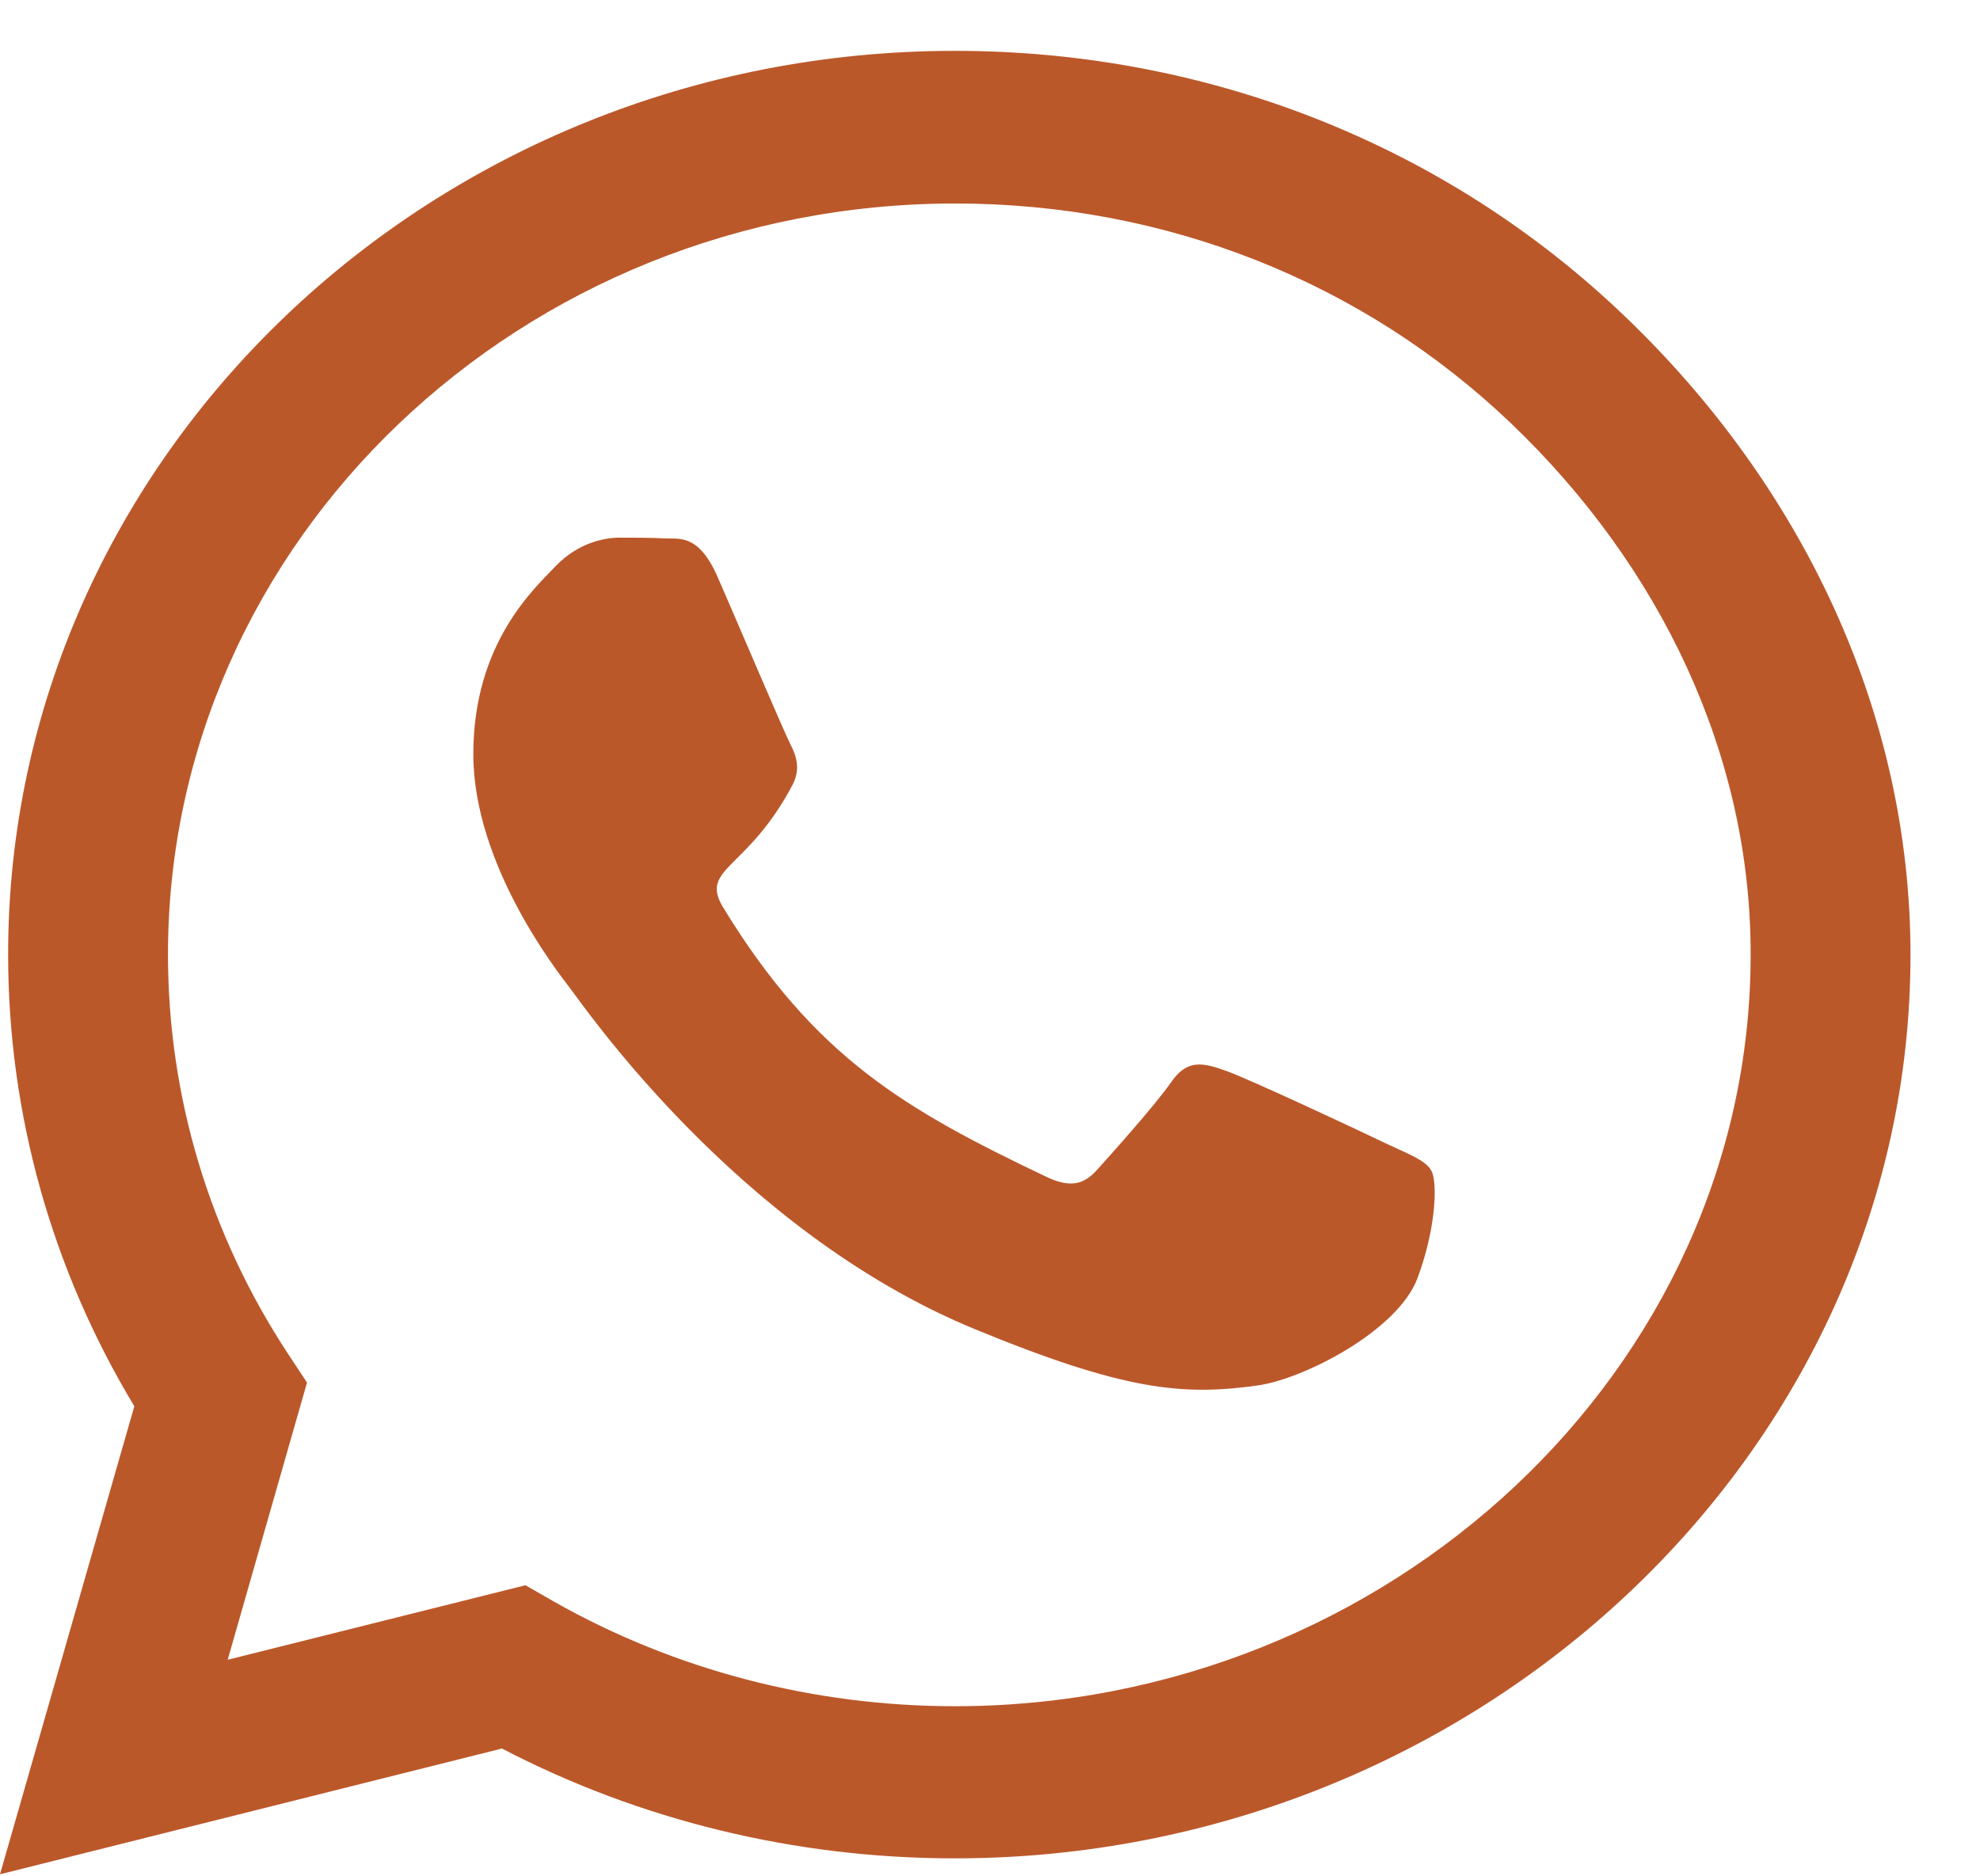
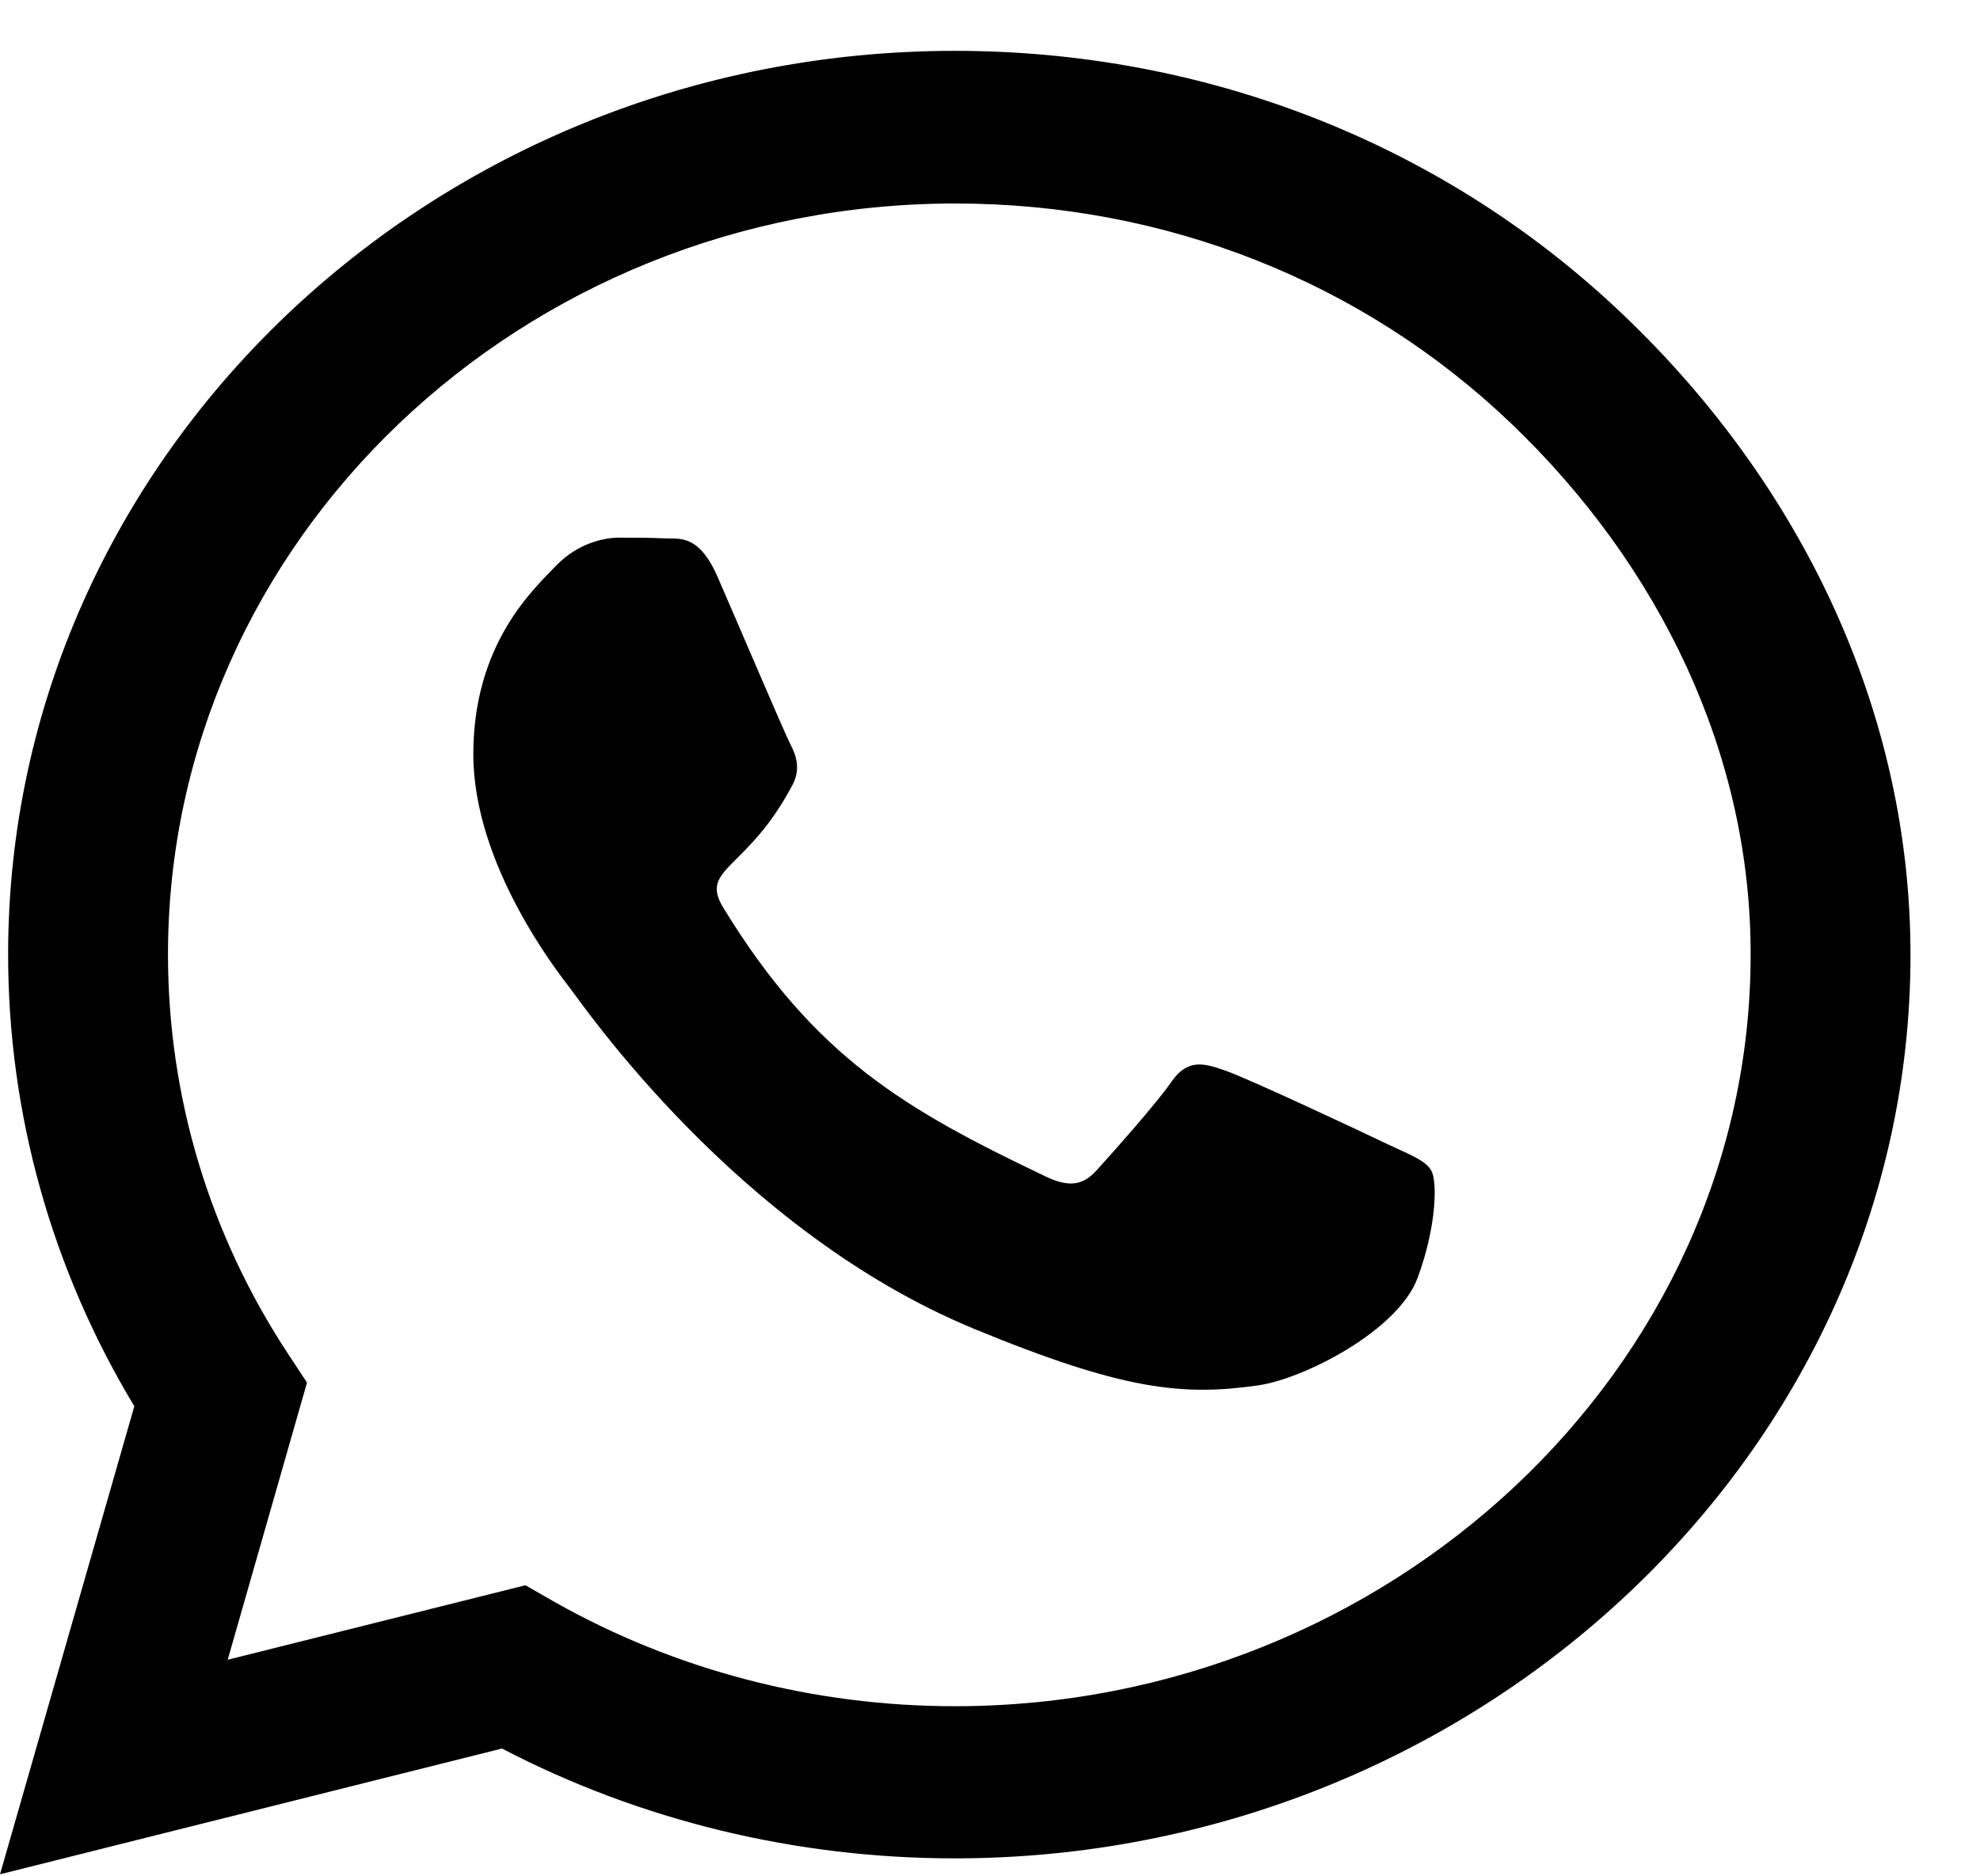
- <svg xmlns="http://www.w3.org/2000/svg" width="19" height="18" viewBox="0 0 19 18" fill="none">
-   <path d="M15.587 3.031C13.873 1.39 11.589 0.488 9.163 0.488C4.154 0.488 0.078 4.378 0.078 9.16C0.078 10.687 0.495 12.179 1.289 13.496L0 17.988L4.817 16.781C6.142 17.472 7.636 17.835 9.158 17.835H9.163C14.167 17.835 18.333 13.945 18.333 9.164C18.333 6.847 17.302 4.671 15.587 3.031ZM9.163 16.375C7.804 16.375 6.474 16.027 5.316 15.371L5.042 15.214L2.185 15.929L2.946 13.269L2.766 12.996C2.009 11.847 1.612 10.523 1.612 9.16C1.612 5.187 5.001 1.953 9.167 1.953C11.184 1.953 13.079 2.703 14.503 4.066C15.927 5.429 16.803 7.238 16.799 9.164C16.799 13.14 13.324 16.375 9.163 16.375ZM13.304 10.976C13.079 10.867 11.962 10.343 11.753 10.273C11.544 10.199 11.393 10.164 11.241 10.382C11.09 10.601 10.656 11.085 10.521 11.234C10.39 11.378 10.255 11.398 10.03 11.289C8.696 10.652 7.82 10.152 6.94 8.71C6.707 8.328 7.174 8.355 7.608 7.527C7.681 7.382 7.644 7.257 7.587 7.148C7.53 7.039 7.076 5.972 6.887 5.539C6.703 5.117 6.515 5.175 6.376 5.167C6.245 5.16 6.093 5.16 5.942 5.16C5.791 5.16 5.545 5.214 5.336 5.429C5.128 5.648 4.542 6.171 4.542 7.238C4.542 8.304 5.357 9.335 5.467 9.48C5.582 9.625 7.067 11.812 9.347 12.753C10.787 13.347 11.352 13.398 12.072 13.296C12.51 13.234 13.414 12.773 13.603 12.265C13.791 11.757 13.791 11.324 13.734 11.234C13.68 11.136 13.529 11.082 13.304 10.976Z" fill="#BB582A" />
+ <svg xmlns="http://www.w3.org/2000/svg" width="19" height="18" viewBox="0 0 19 18">
+   <path d="M15.587 3.031C13.873 1.39 11.589 0.488 9.163 0.488C4.154 0.488 0.078 4.378 0.078 9.16C0.078 10.687 0.495 12.179 1.289 13.496L0 17.988L4.817 16.781C6.142 17.472 7.636 17.835 9.158 17.835H9.163C14.167 17.835 18.333 13.945 18.333 9.164C18.333 6.847 17.302 4.671 15.587 3.031ZM9.163 16.375C7.804 16.375 6.474 16.027 5.316 15.371L5.042 15.214L2.185 15.929L2.946 13.269L2.766 12.996C2.009 11.847 1.612 10.523 1.612 9.16C1.612 5.187 5.001 1.953 9.167 1.953C11.184 1.953 13.079 2.703 14.503 4.066C15.927 5.429 16.803 7.238 16.799 9.164C16.799 13.14 13.324 16.375 9.163 16.375ZM13.304 10.976C13.079 10.867 11.962 10.343 11.753 10.273C11.544 10.199 11.393 10.164 11.241 10.382C11.09 10.601 10.656 11.085 10.521 11.234C10.39 11.378 10.255 11.398 10.03 11.289C8.696 10.652 7.82 10.152 6.94 8.71C6.707 8.328 7.174 8.355 7.608 7.527C7.681 7.382 7.644 7.257 7.587 7.148C7.53 7.039 7.076 5.972 6.887 5.539C6.703 5.117 6.515 5.175 6.376 5.167C6.245 5.16 6.093 5.16 5.942 5.16C5.791 5.16 5.545 5.214 5.336 5.429C5.128 5.648 4.542 6.171 4.542 7.238C4.542 8.304 5.357 9.335 5.467 9.48C5.582 9.625 7.067 11.812 9.347 12.753C10.787 13.347 11.352 13.398 12.072 13.296C12.51 13.234 13.414 12.773 13.603 12.265C13.791 11.757 13.791 11.324 13.734 11.234C13.68 11.136 13.529 11.082 13.304 10.976Z" />
</svg>
